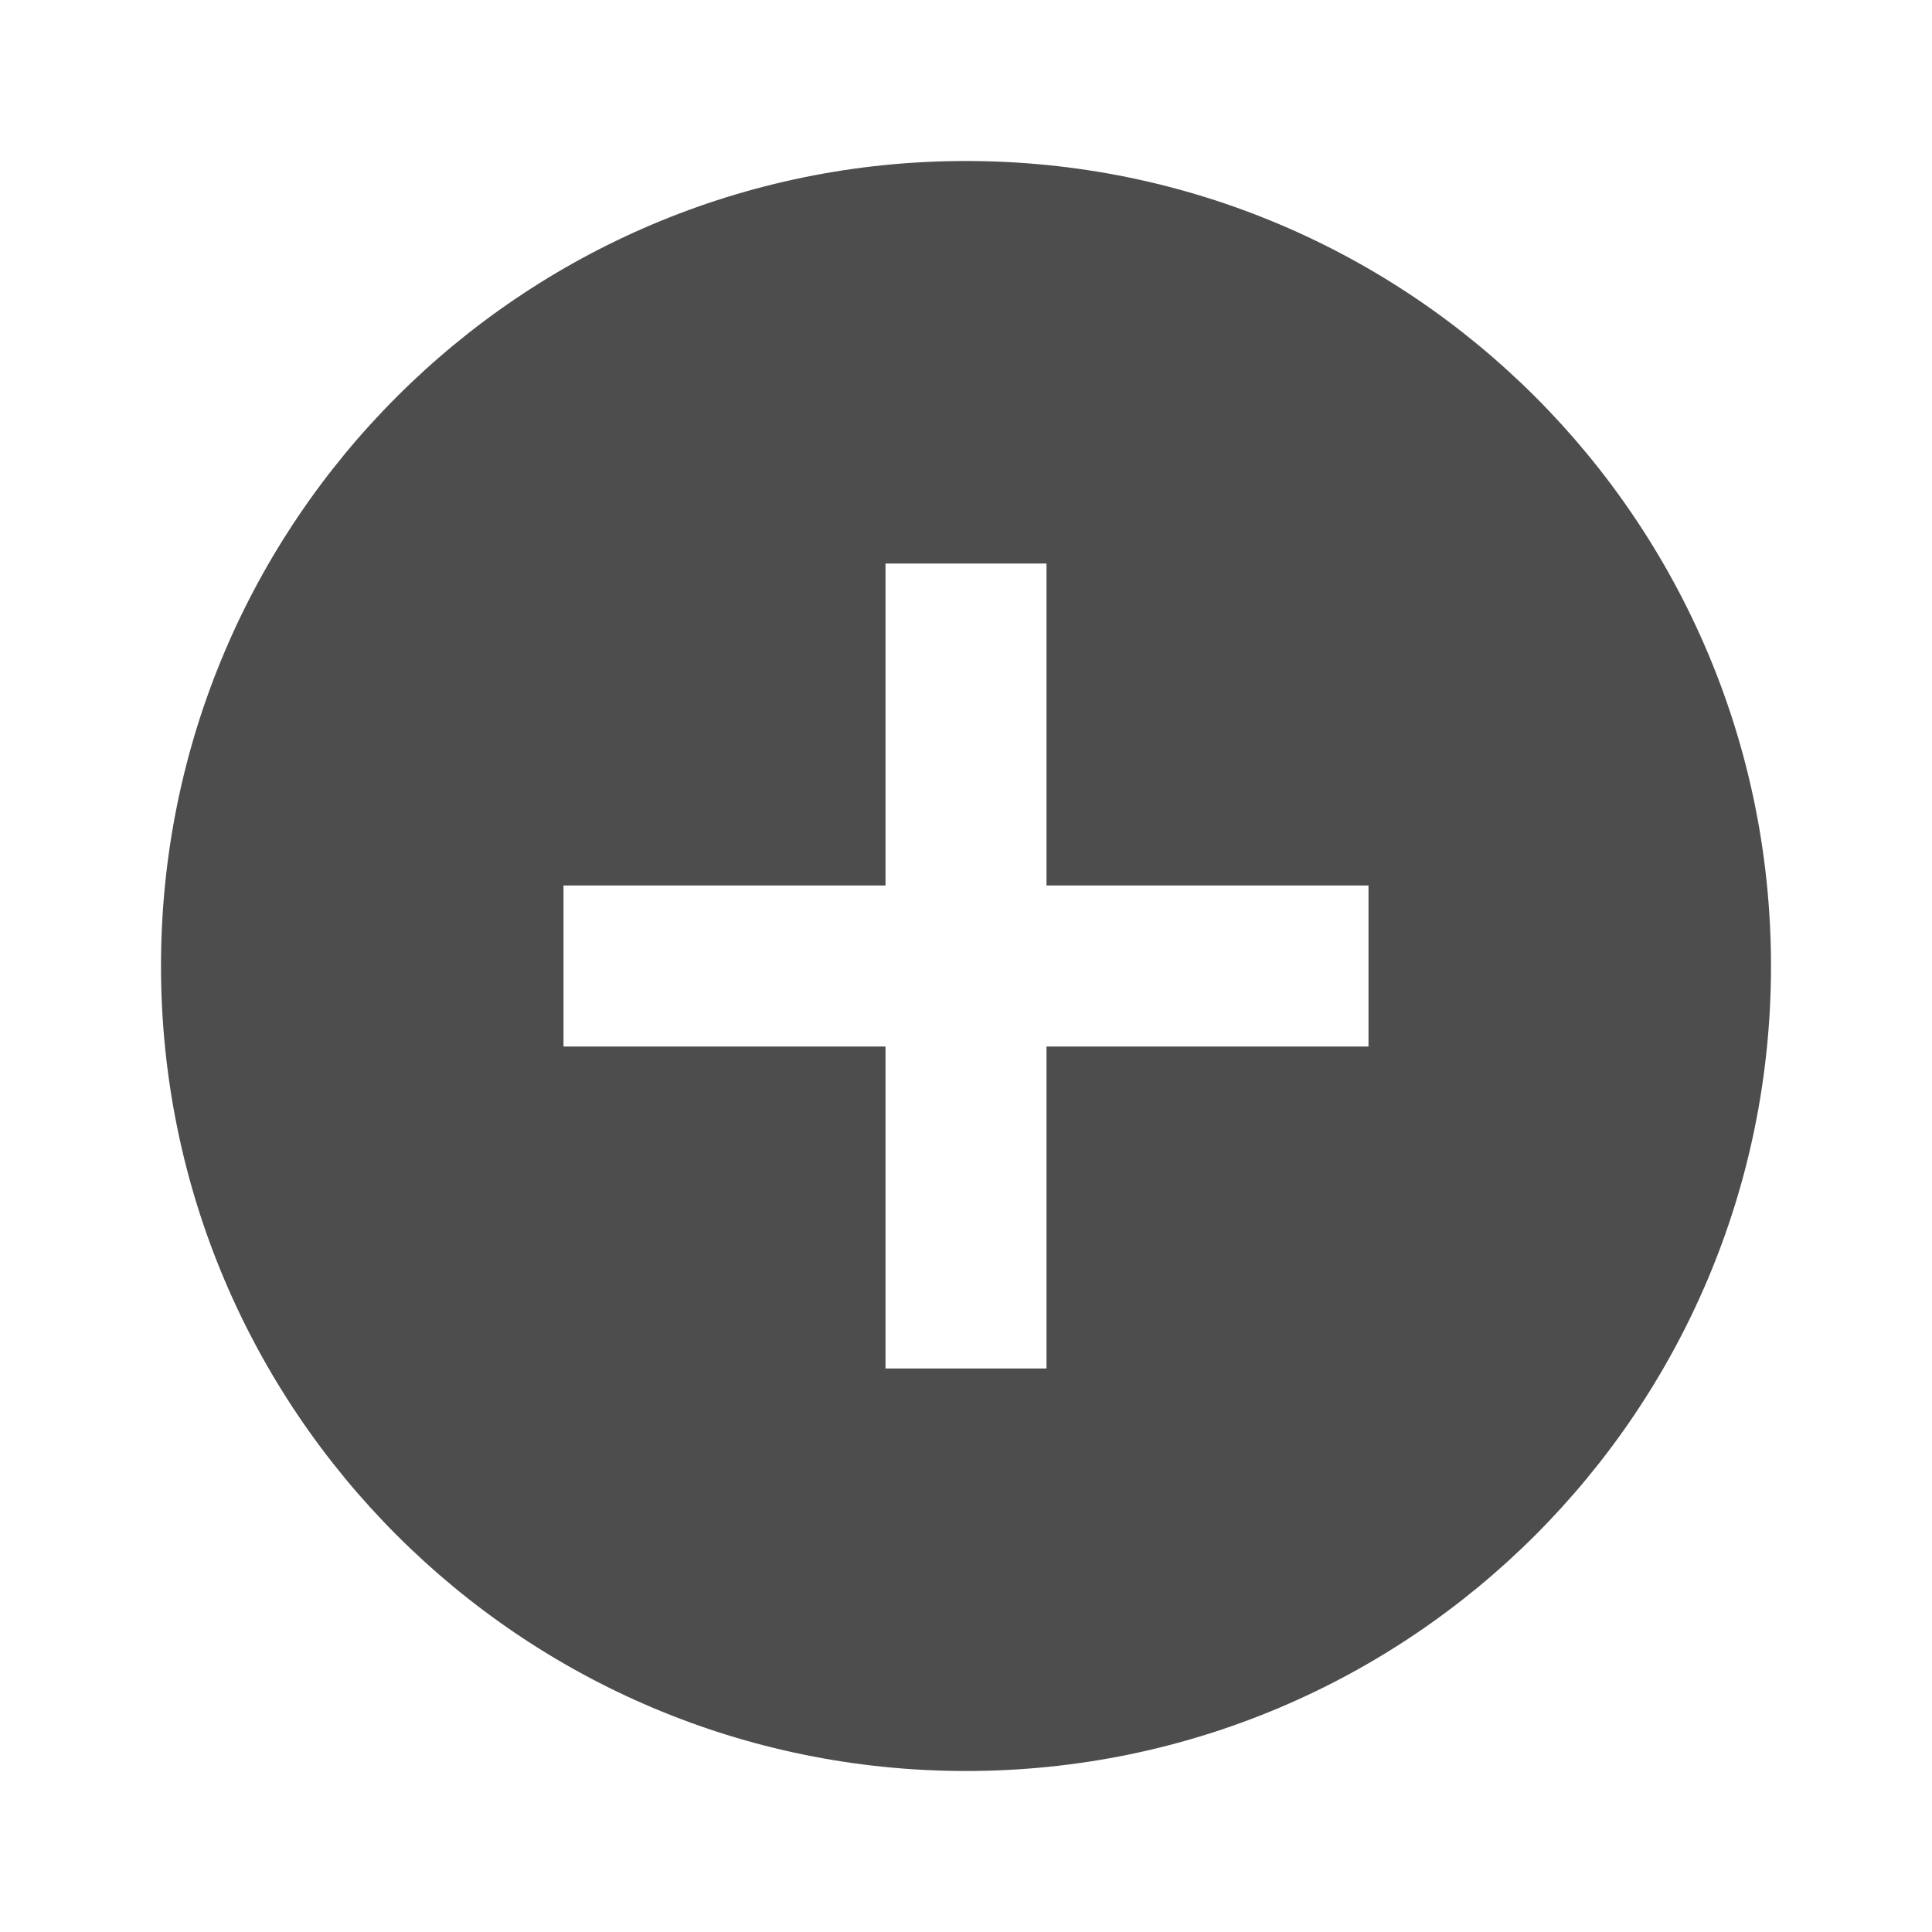
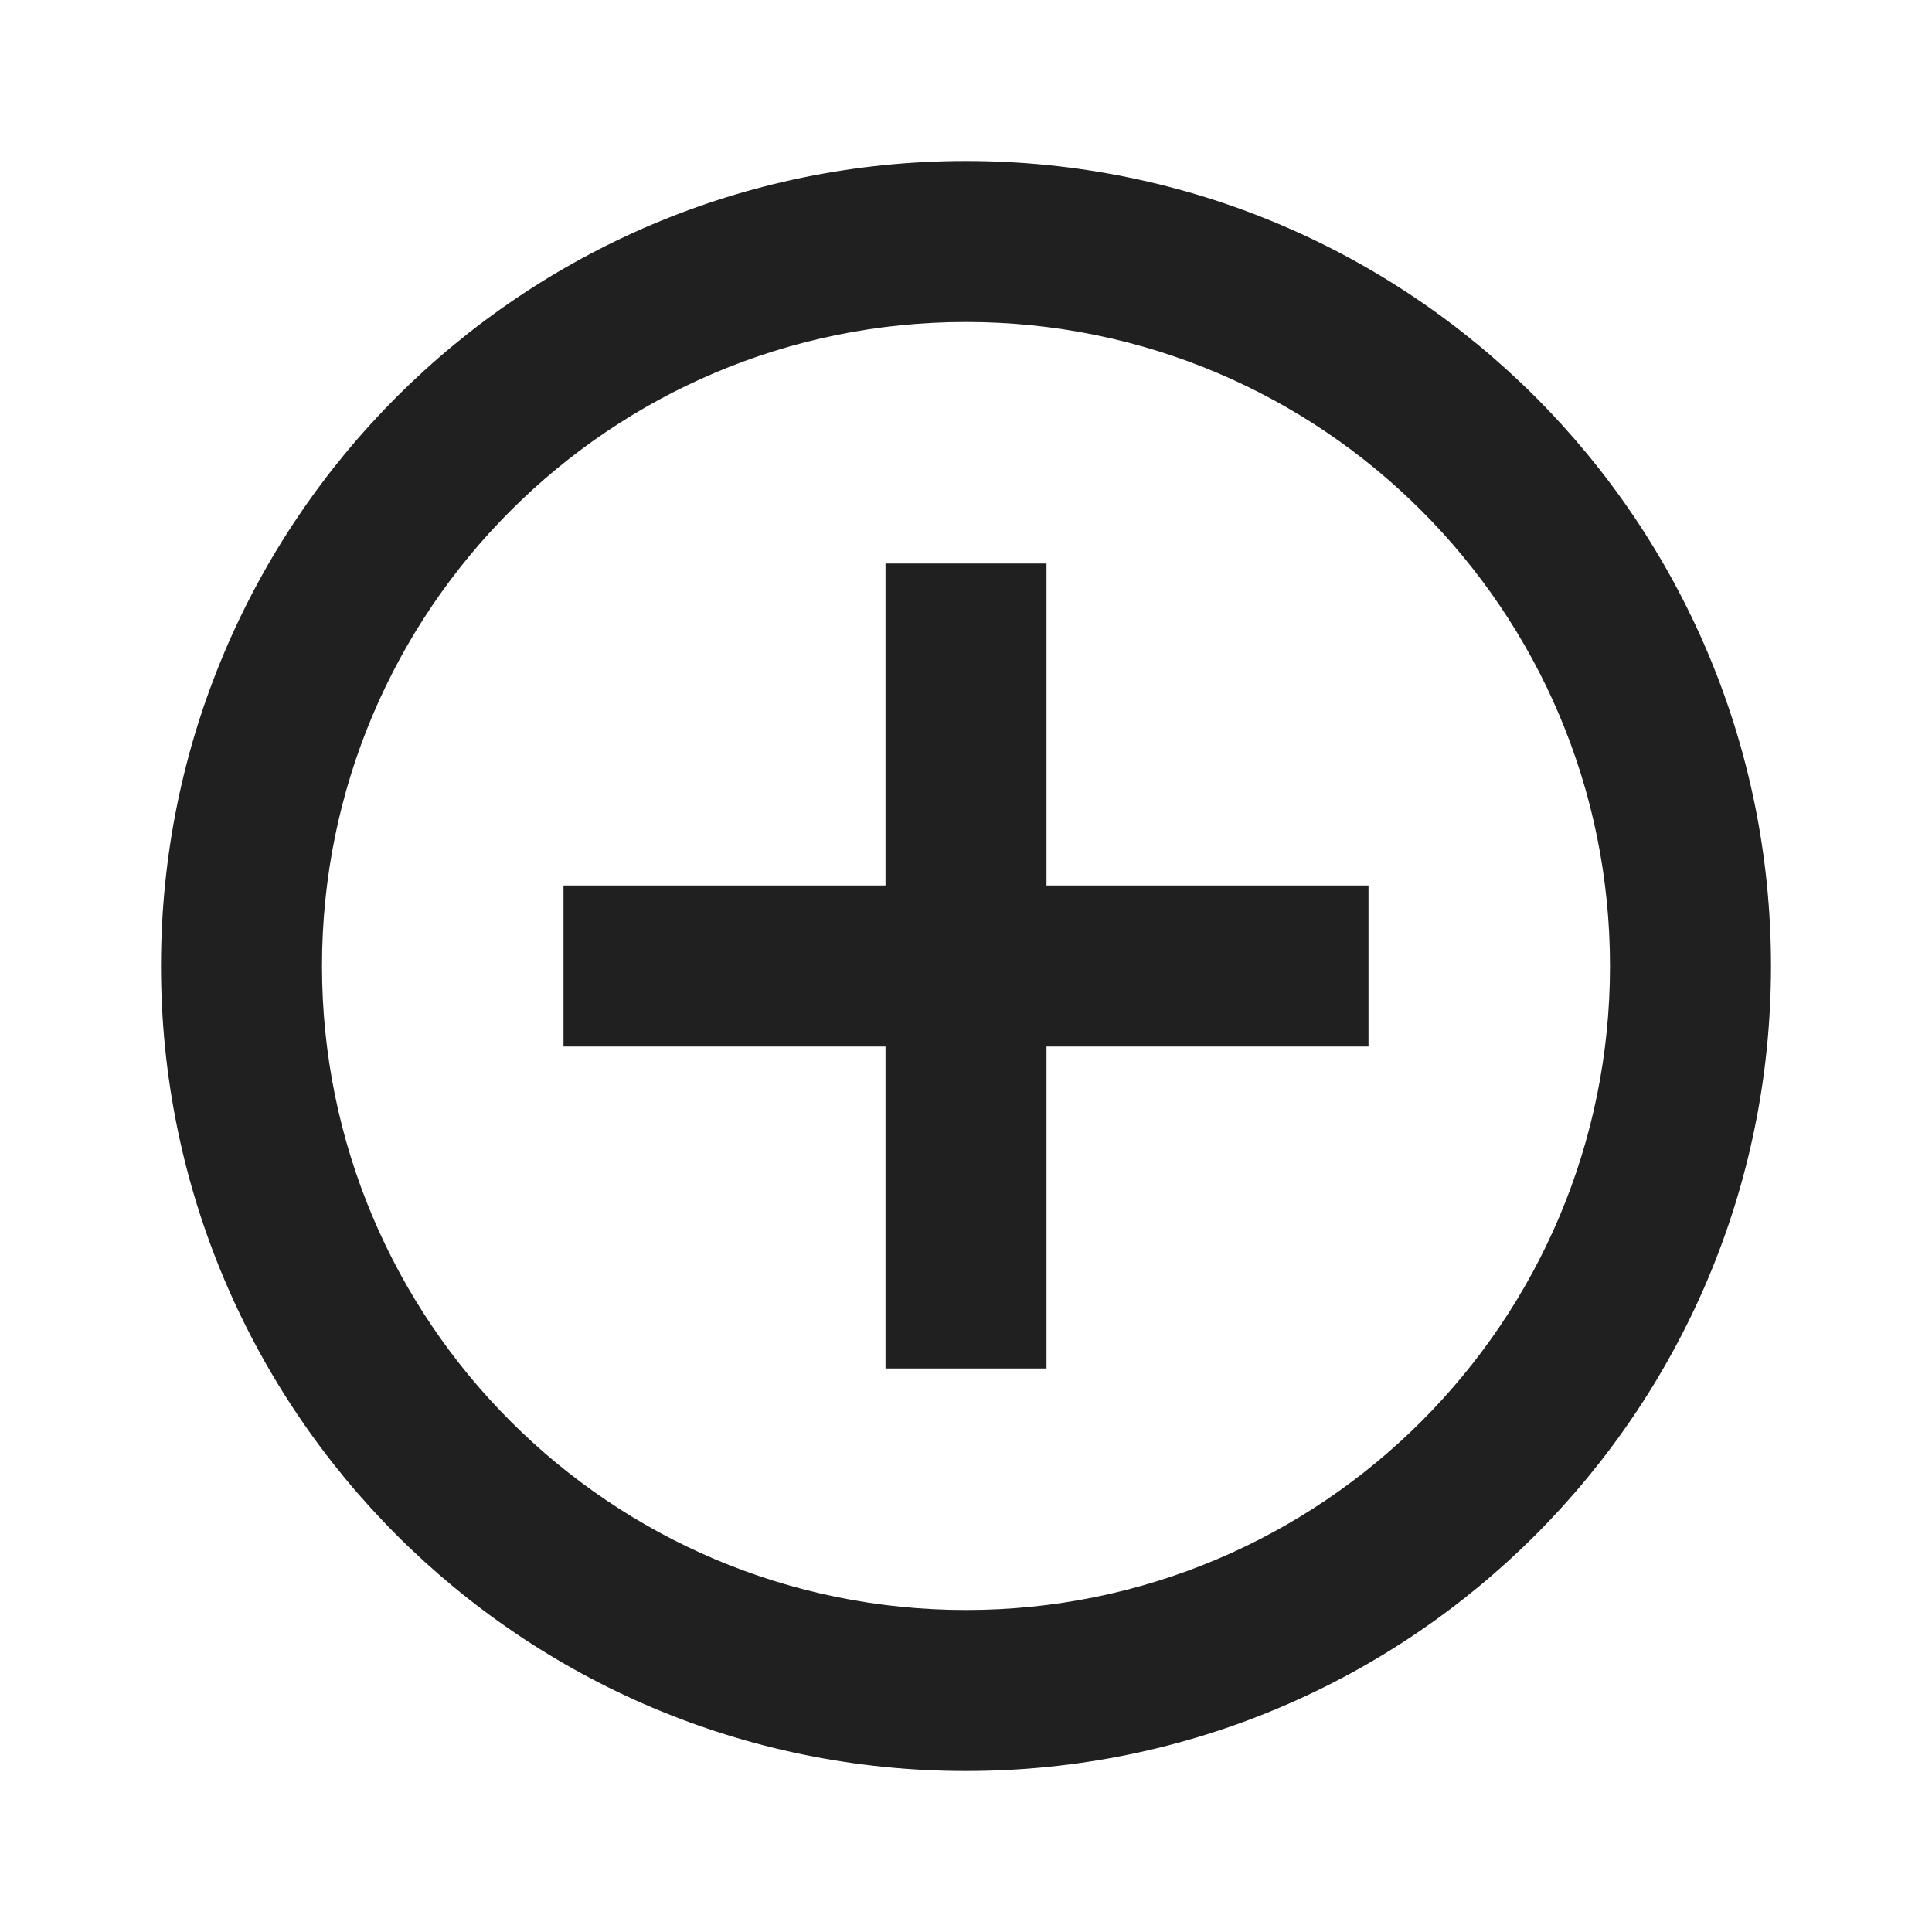
<svg xmlns="http://www.w3.org/2000/svg" id="Layer_1" data-name="Layer 1" viewBox="0 0 24 24">
  <defs>
-     <style>.cls-1{fill:none;}</style>
+     <style>.cls-1{fill:none;}.cls-2{fill:#202020;}</style>
  </defs>
  <path class="cls-1" d="M0,0H24V24H0Z" />
-   <path fill="#4D4D4D" d="M12,2A10,10,0,1,0,22,12,10,10,0,0,0,12,2Zm5,11H13v4H11V13H7V11h4V7h2v4h4Z" />
+   <path class="cls-2" d="M13,7H11v4H7v2h4v4h2V13h4V11H13ZM12,2A10,10,0,1,0,22,12,10,10,0,0,0,12,2Zm0,18a8,8,0,1,1,8-8A8,8,0,0,1,12,20Z" />
</svg>
